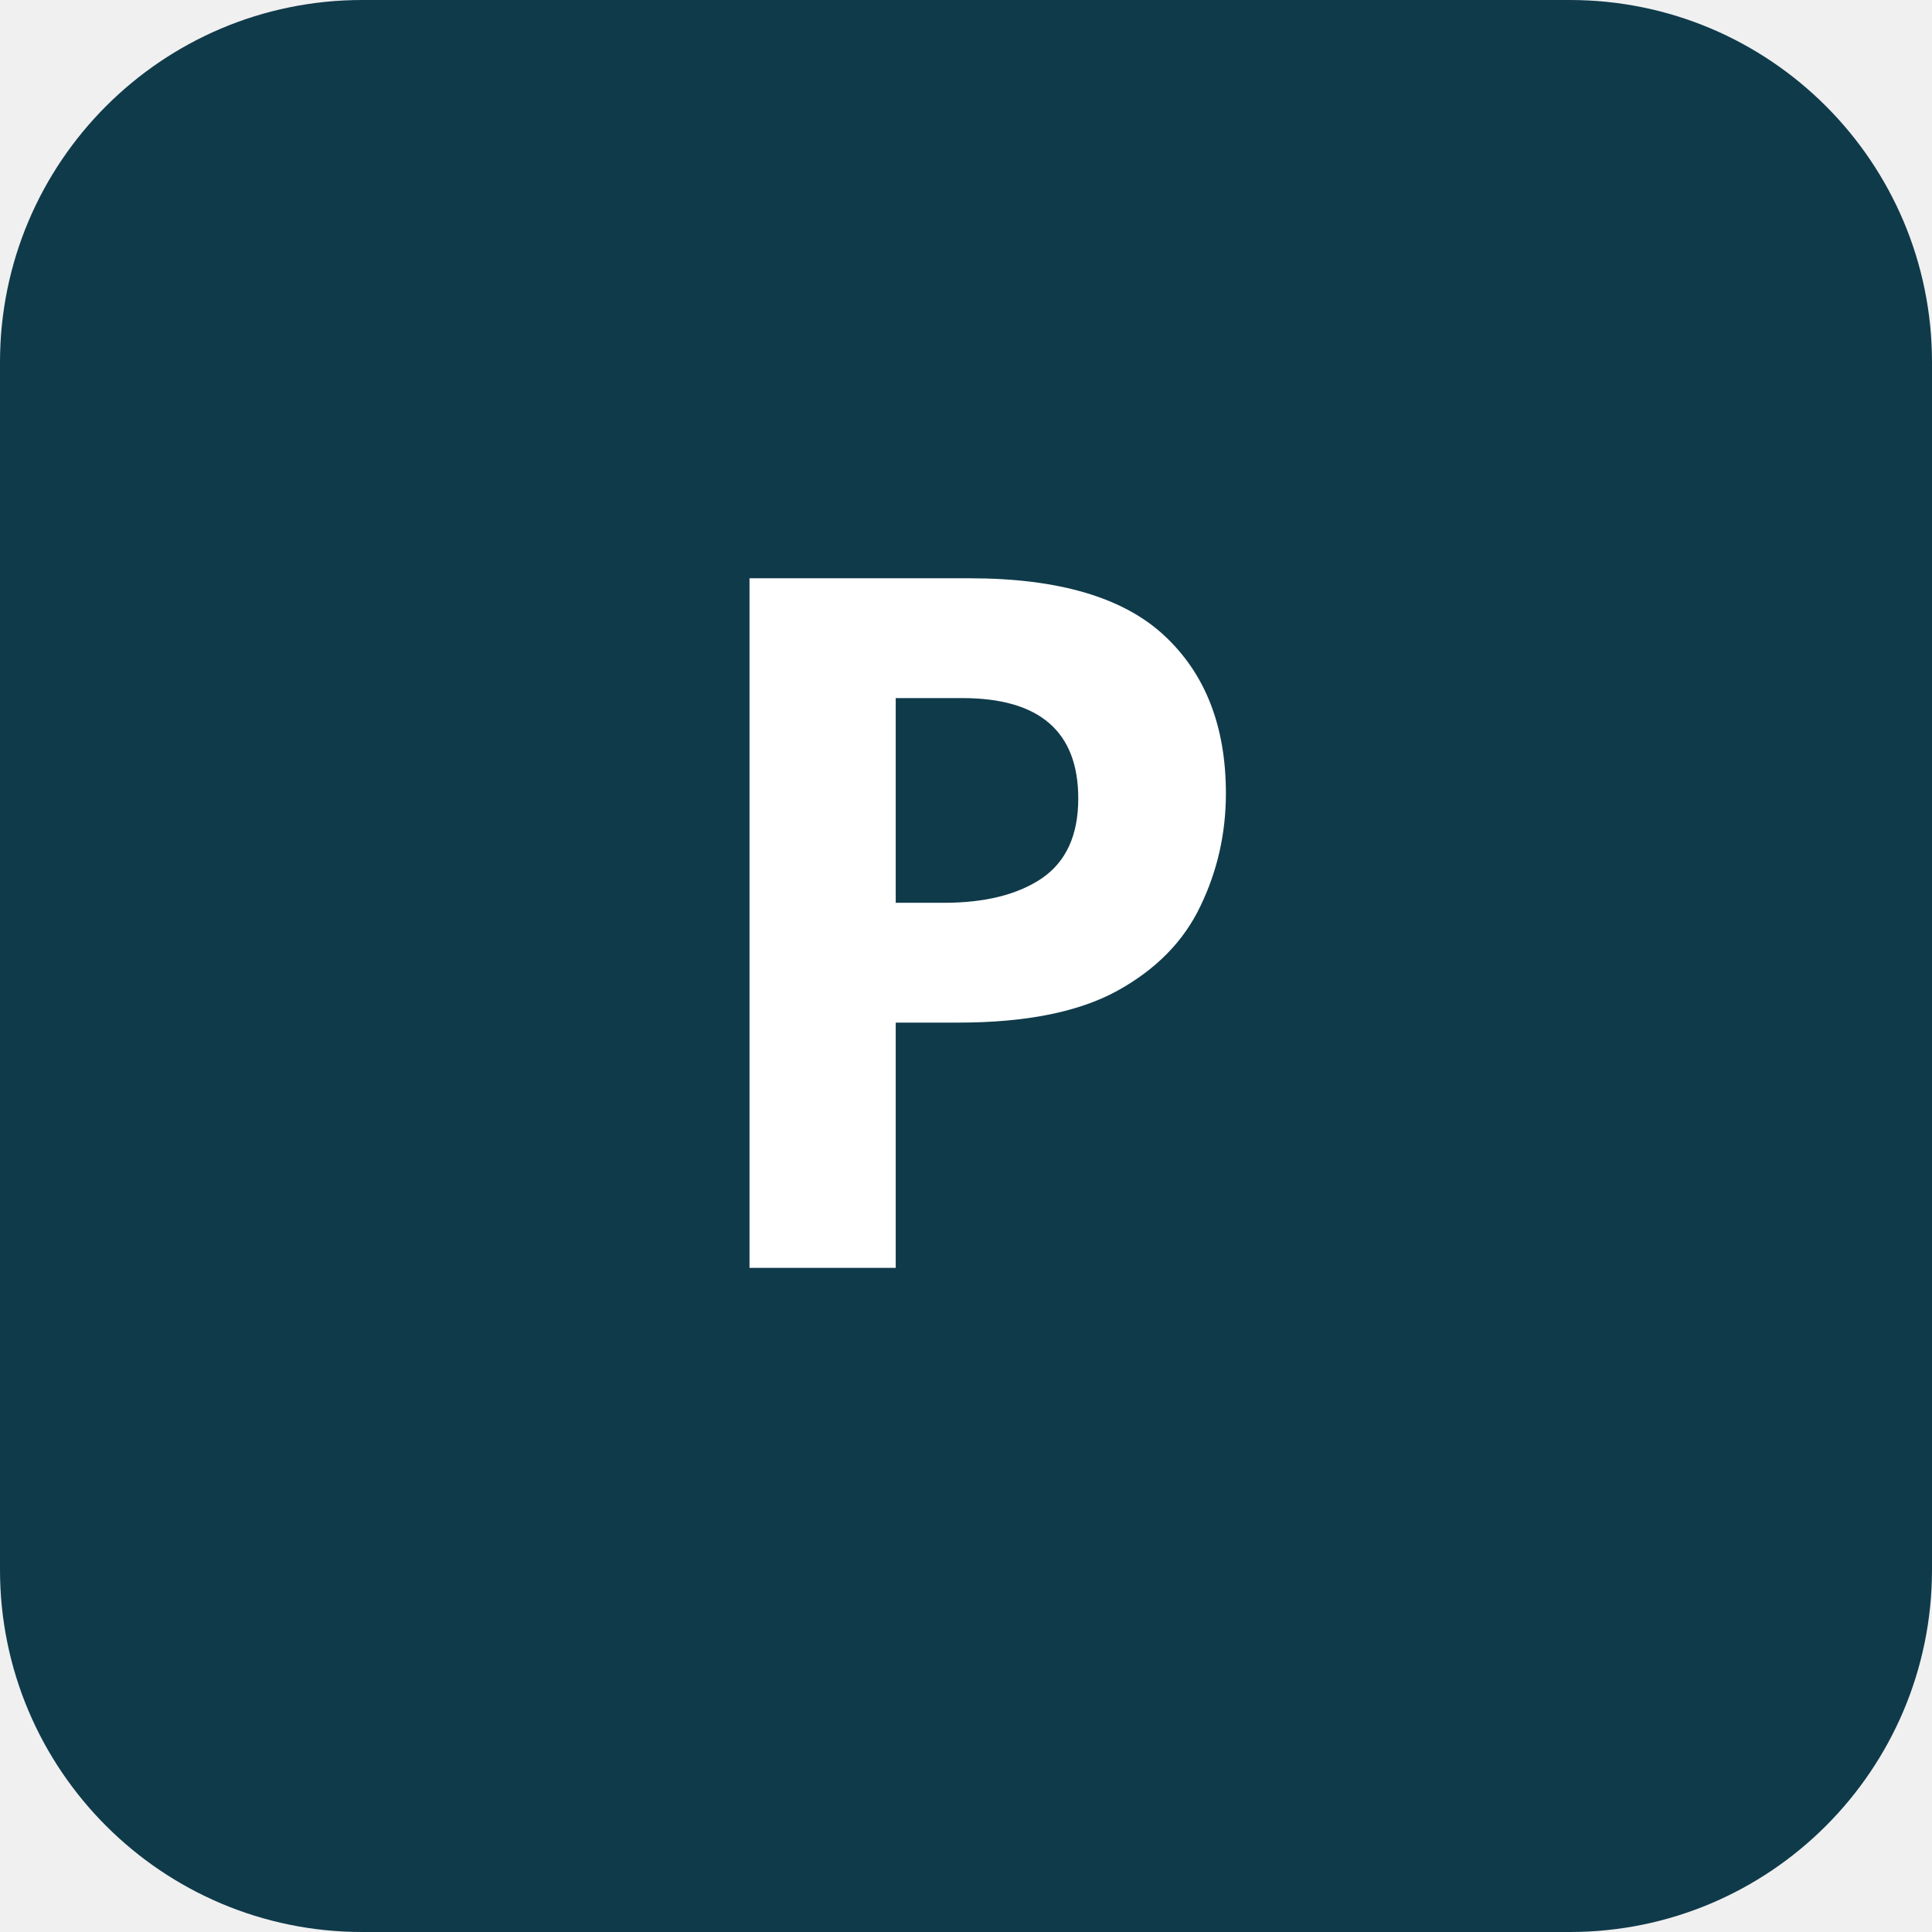
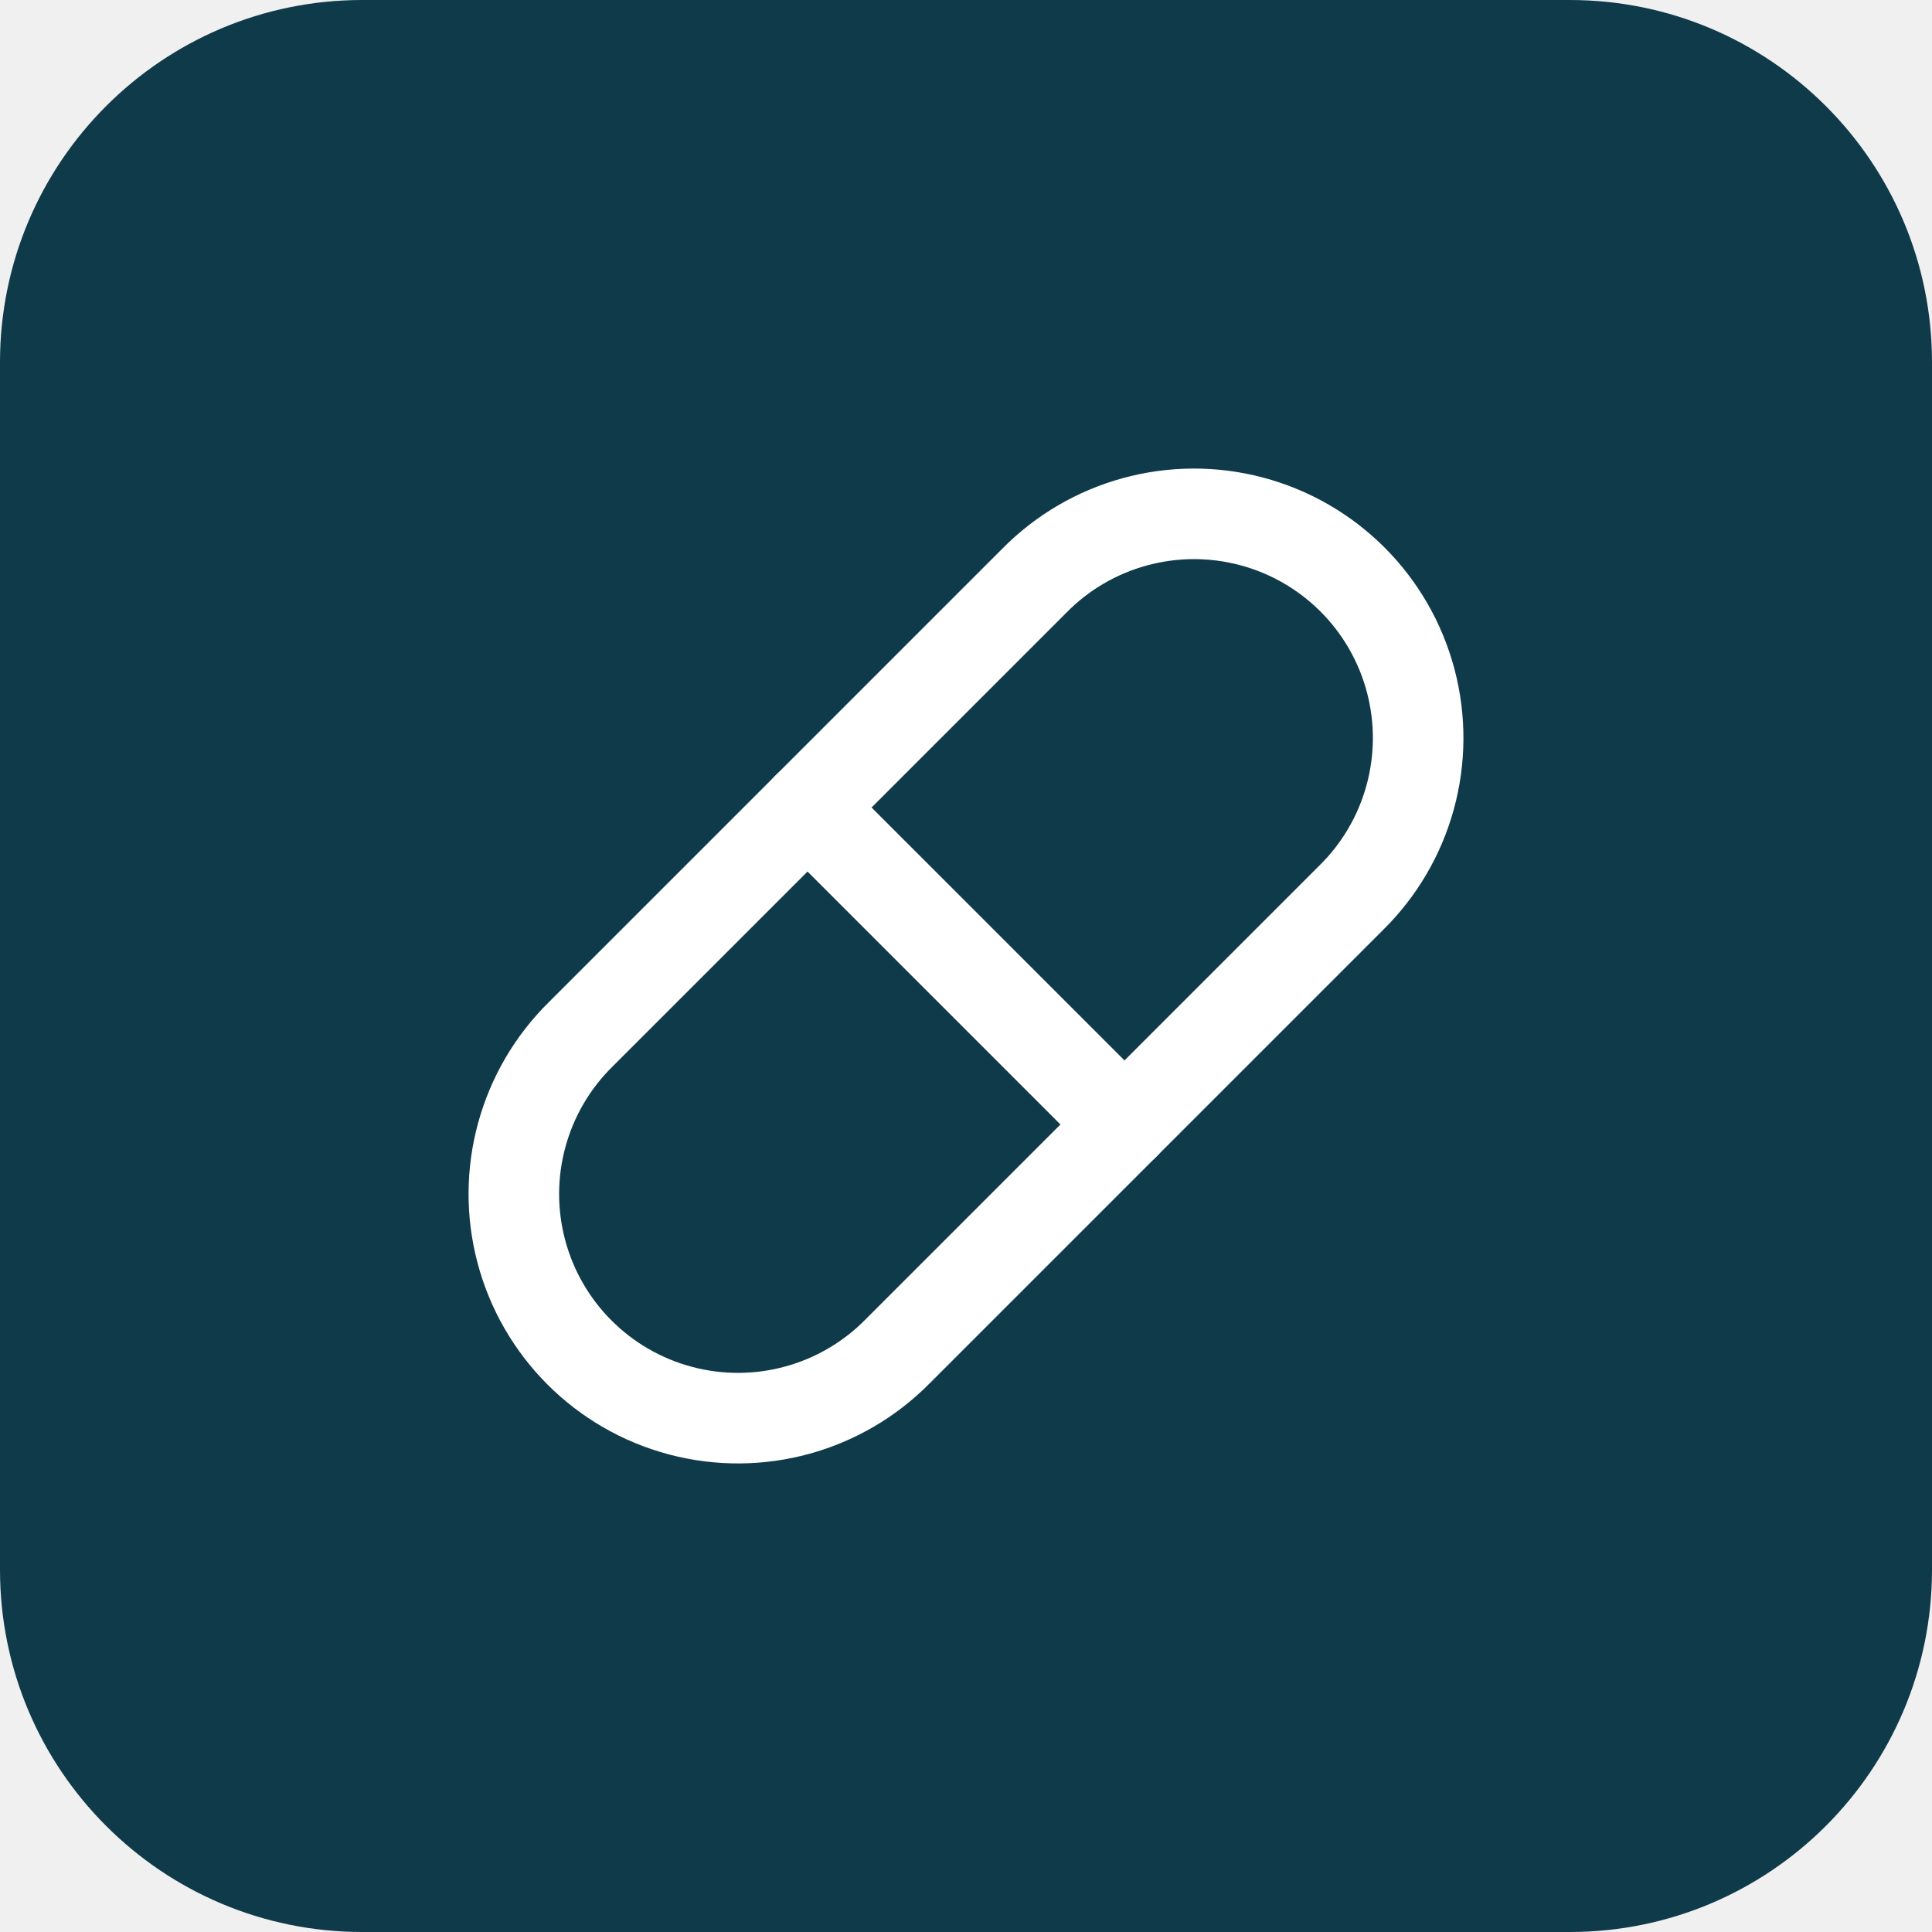
<svg xmlns="http://www.w3.org/2000/svg" viewBox="0 0 64 64">
  <rect width="64" height="64" rx="12" fill="#0f3a4a" />
-   <text x="32" y="42" font-family="ui-sans-serif, system-ui, sans-serif" font-size="32" font-weight="700" fill="#ffffff" text-anchor="middle">P</text>
+   <g transform="translate(14 14) scale(1.5)" fill="none" stroke="#fff" stroke-width="2" stroke-linecap="round" stroke-linejoin="round">
+     <path d="m10.5 20.5 10-10a4.95 4.95 0 1 0-7-7l-10 10a4.95 4.95 0 1 0 7 7Z" />
+     <path d="m8.5 8.5 7 7" />
+   </g>
</svg>
